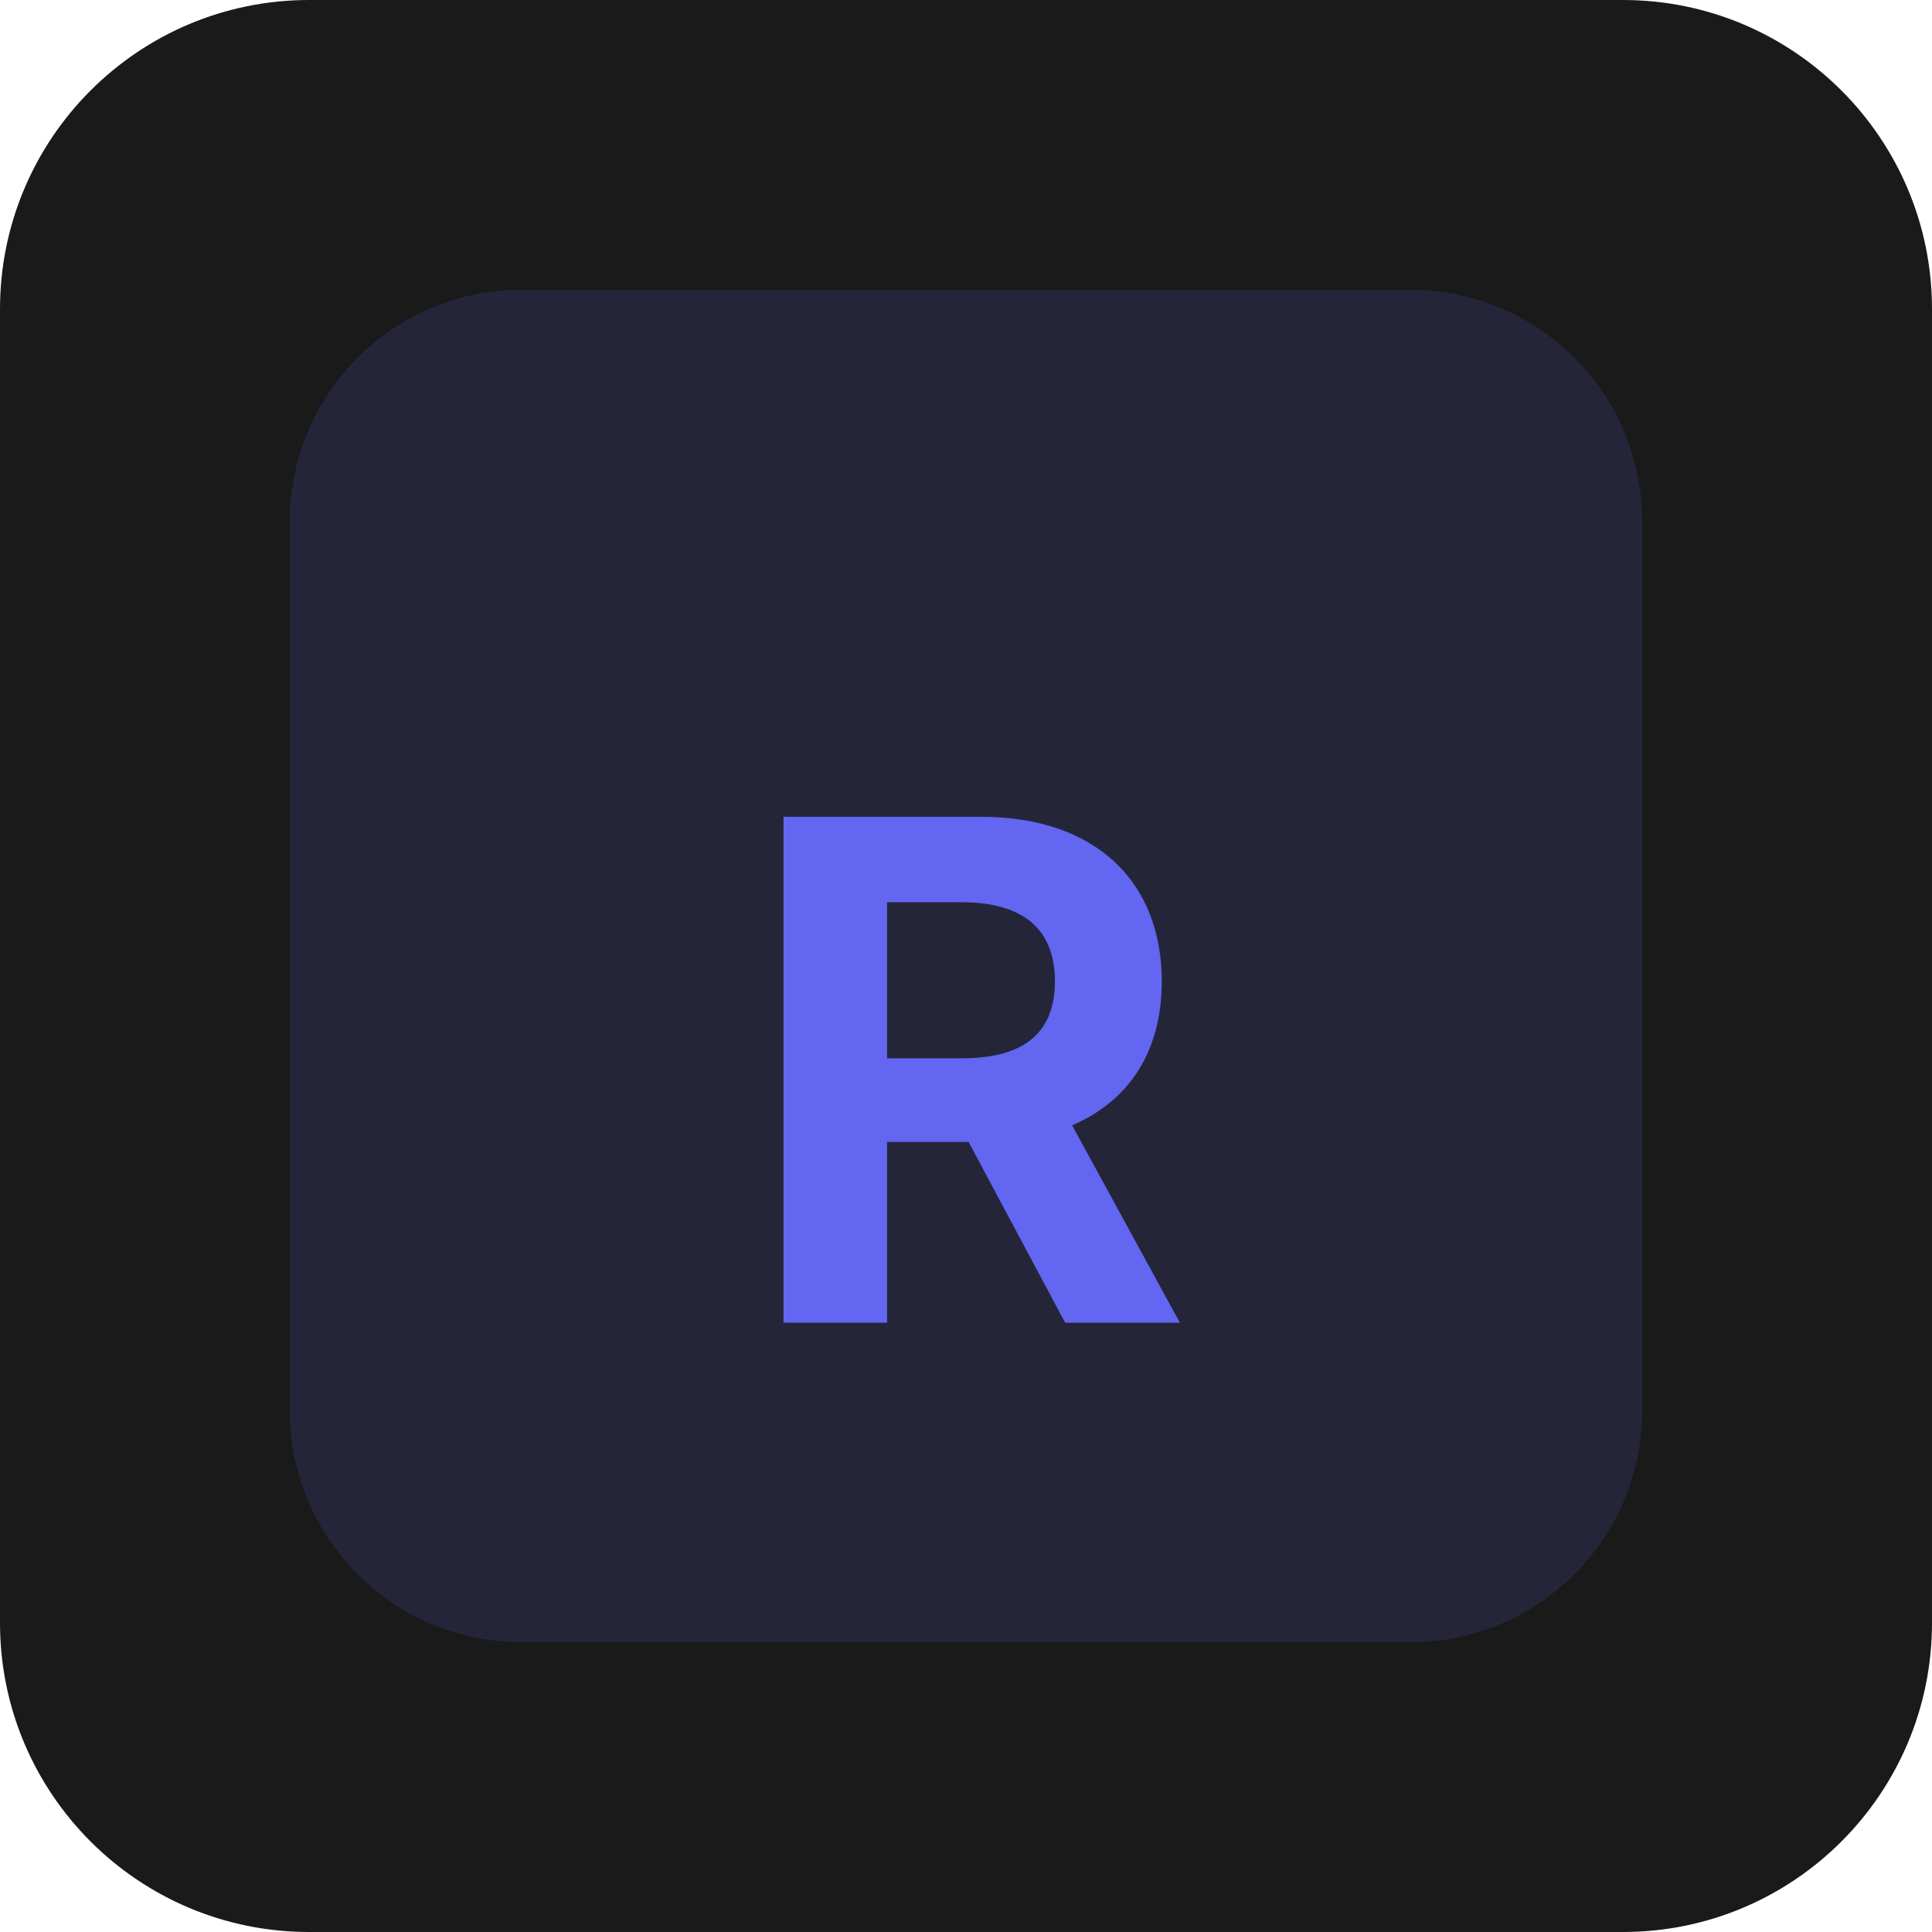
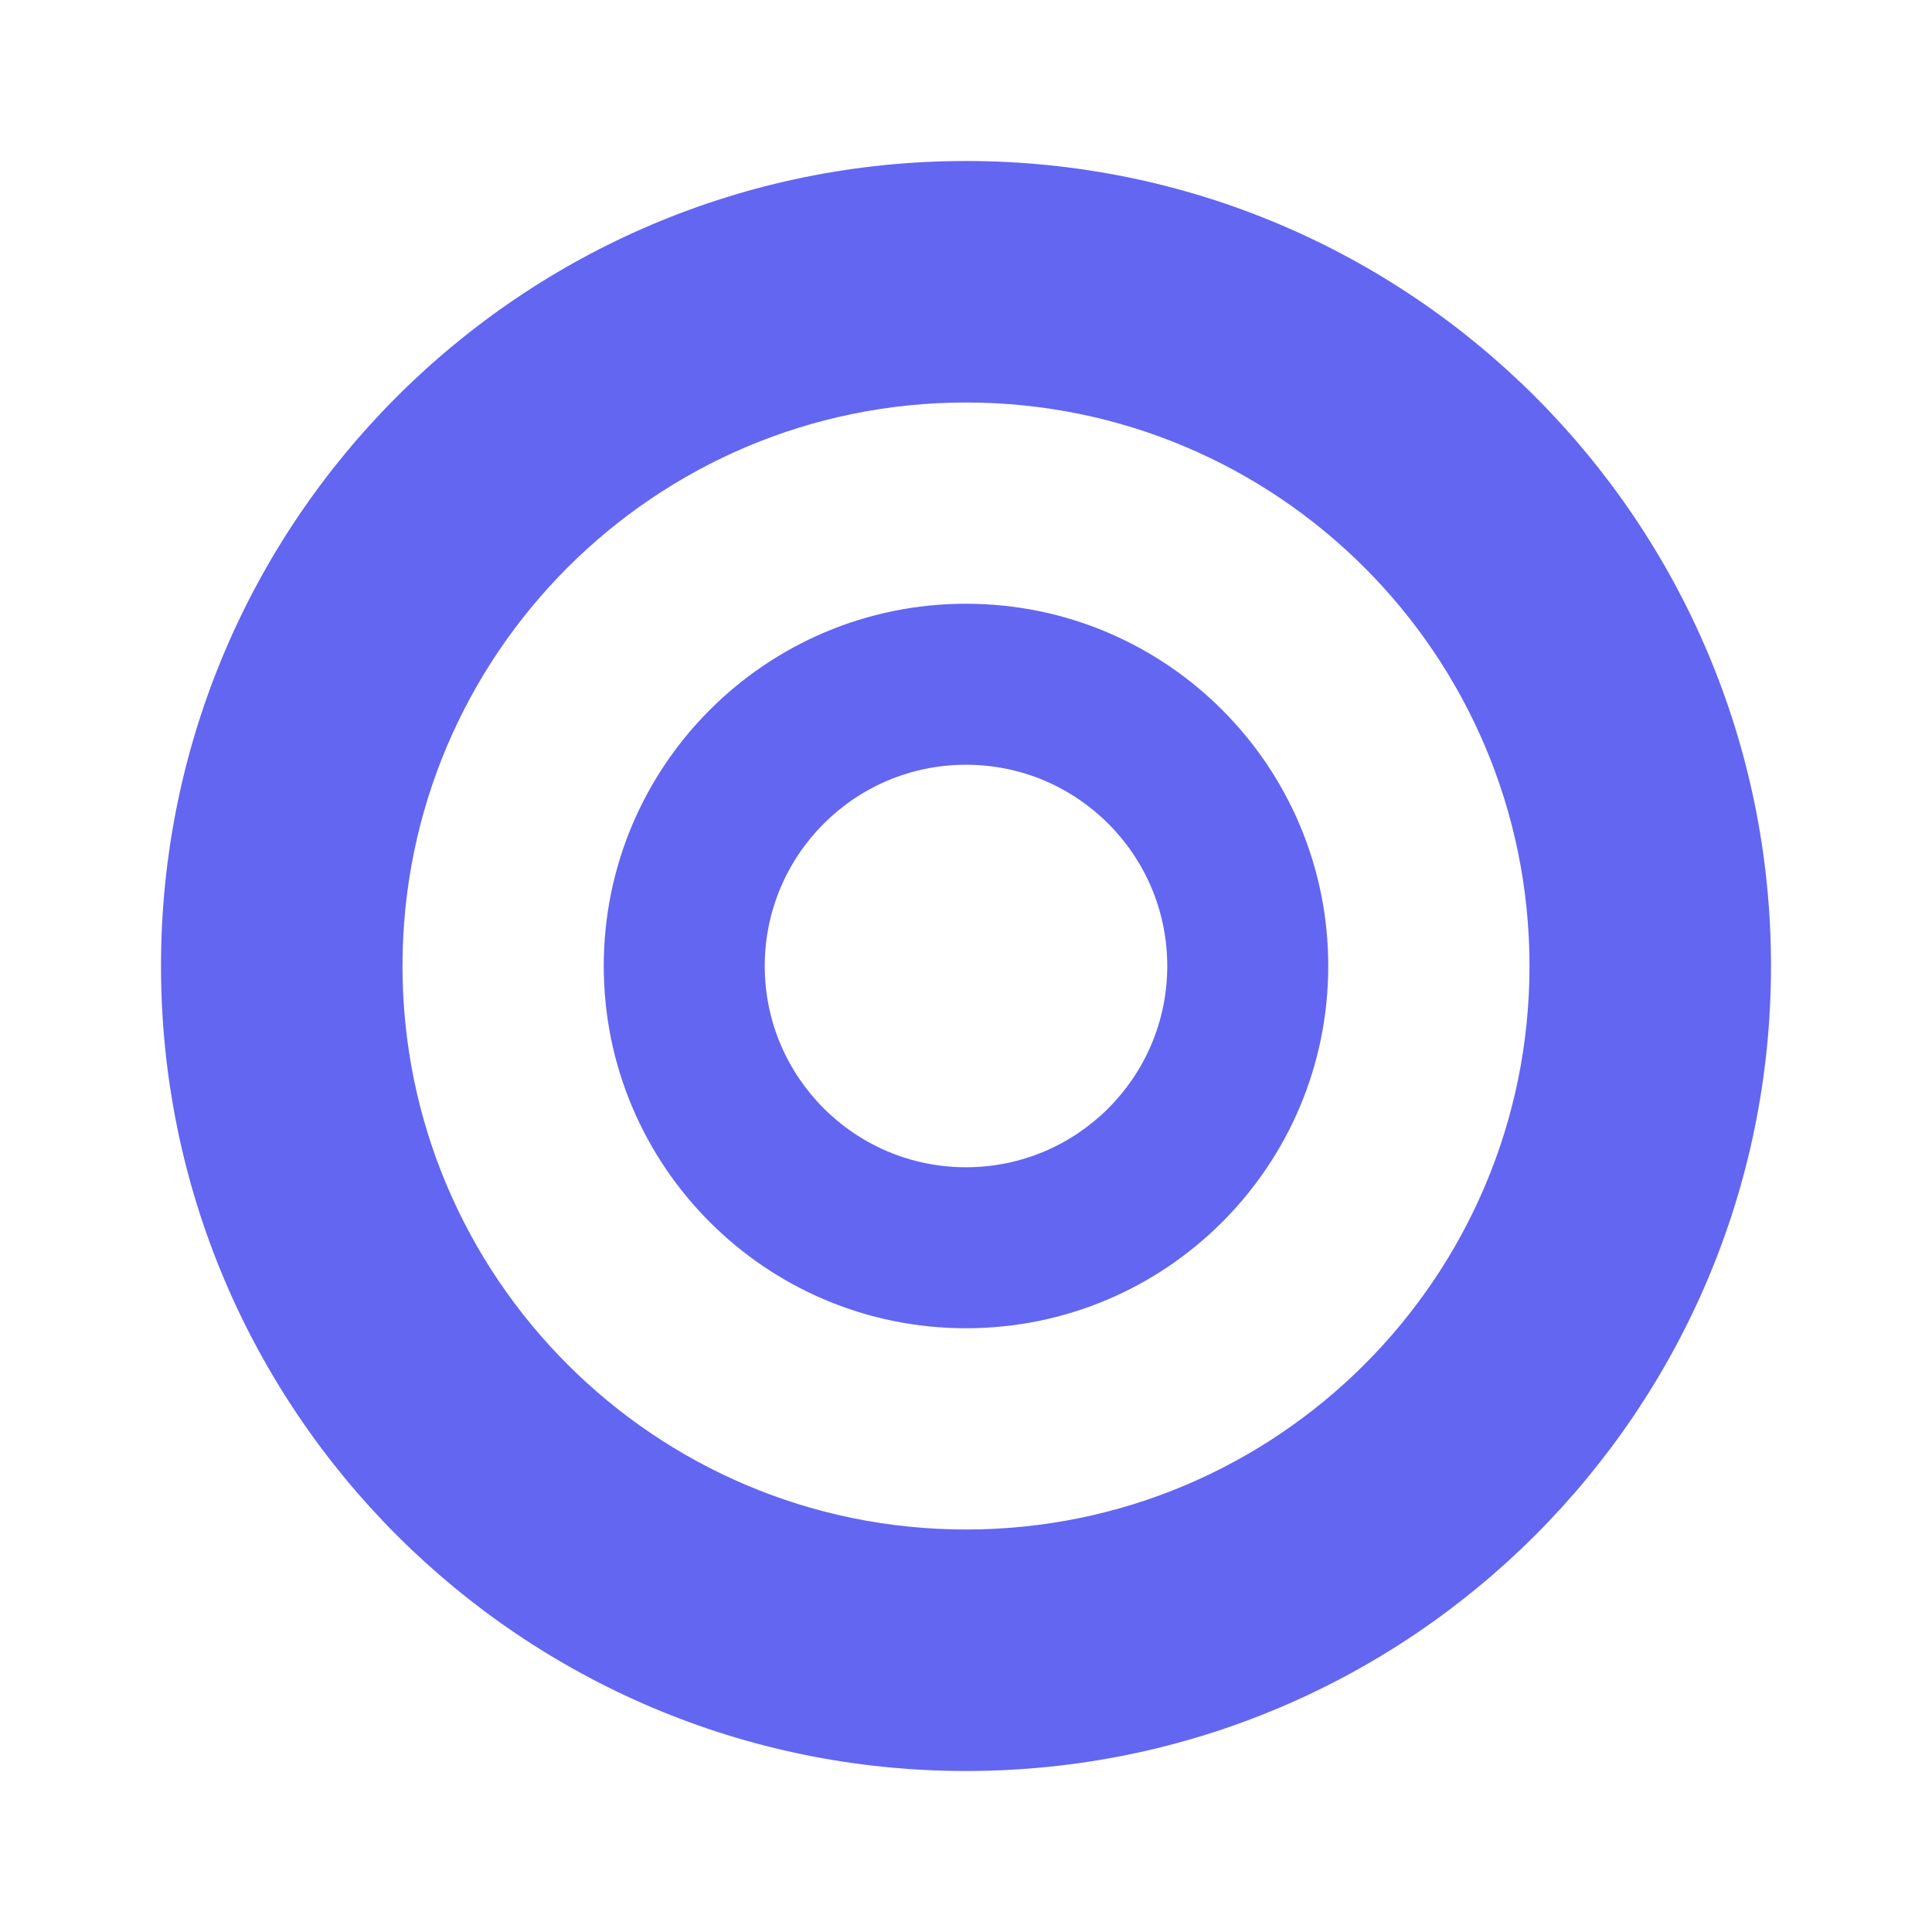
- <svg xmlns="http://www.w3.org/2000/svg" viewBox="0 0 100 100">
-   <rect width="100" height="100" rx="16" fill="#1a1a1a" />
-   <rect x="15" y="15" width="70" height="70" rx="12" fill="#6366F1" opacity="0.15" />
-   <text x="50" y="55" font-family="system-ui, -apple-system, sans-serif" font-size="36" font-weight="700" fill="#6366F1" text-anchor="middle" dominant-baseline="middle">R</text>
+ <svg xmlns="http://www.w3.org/2000/svg" role="img" viewBox="0 0 24 24">
+   <path fill="#6366F1" d="M12 2C6.477 2 2 6.477 2 12s4.477 10 10 10 10-4.477 10-10S17.523 2 12 2zm0 3a7 7 0 0 1 7 7 7 7 0 0 1-7 7 7 7 0 0 1-7-7 7 7 0 0 1 7-7zm0 2.5a4.5 4.5 0 0 0-4.5 4.5 4.5 4.5 0 0 0 4.5 4.5 4.5 4.5 0 0 0 4.5-4.5A4.5 4.5 0 0 0 12 7.5zm0 2a2.5 2.5 0 0 1 2.5 2.5 2.5 2.5 0 0 1-2.5 2.5A2.5 2.5 0 0 1 9.5 12 2.5 2.5 0 0 1 12 9.5z" />
</svg>
